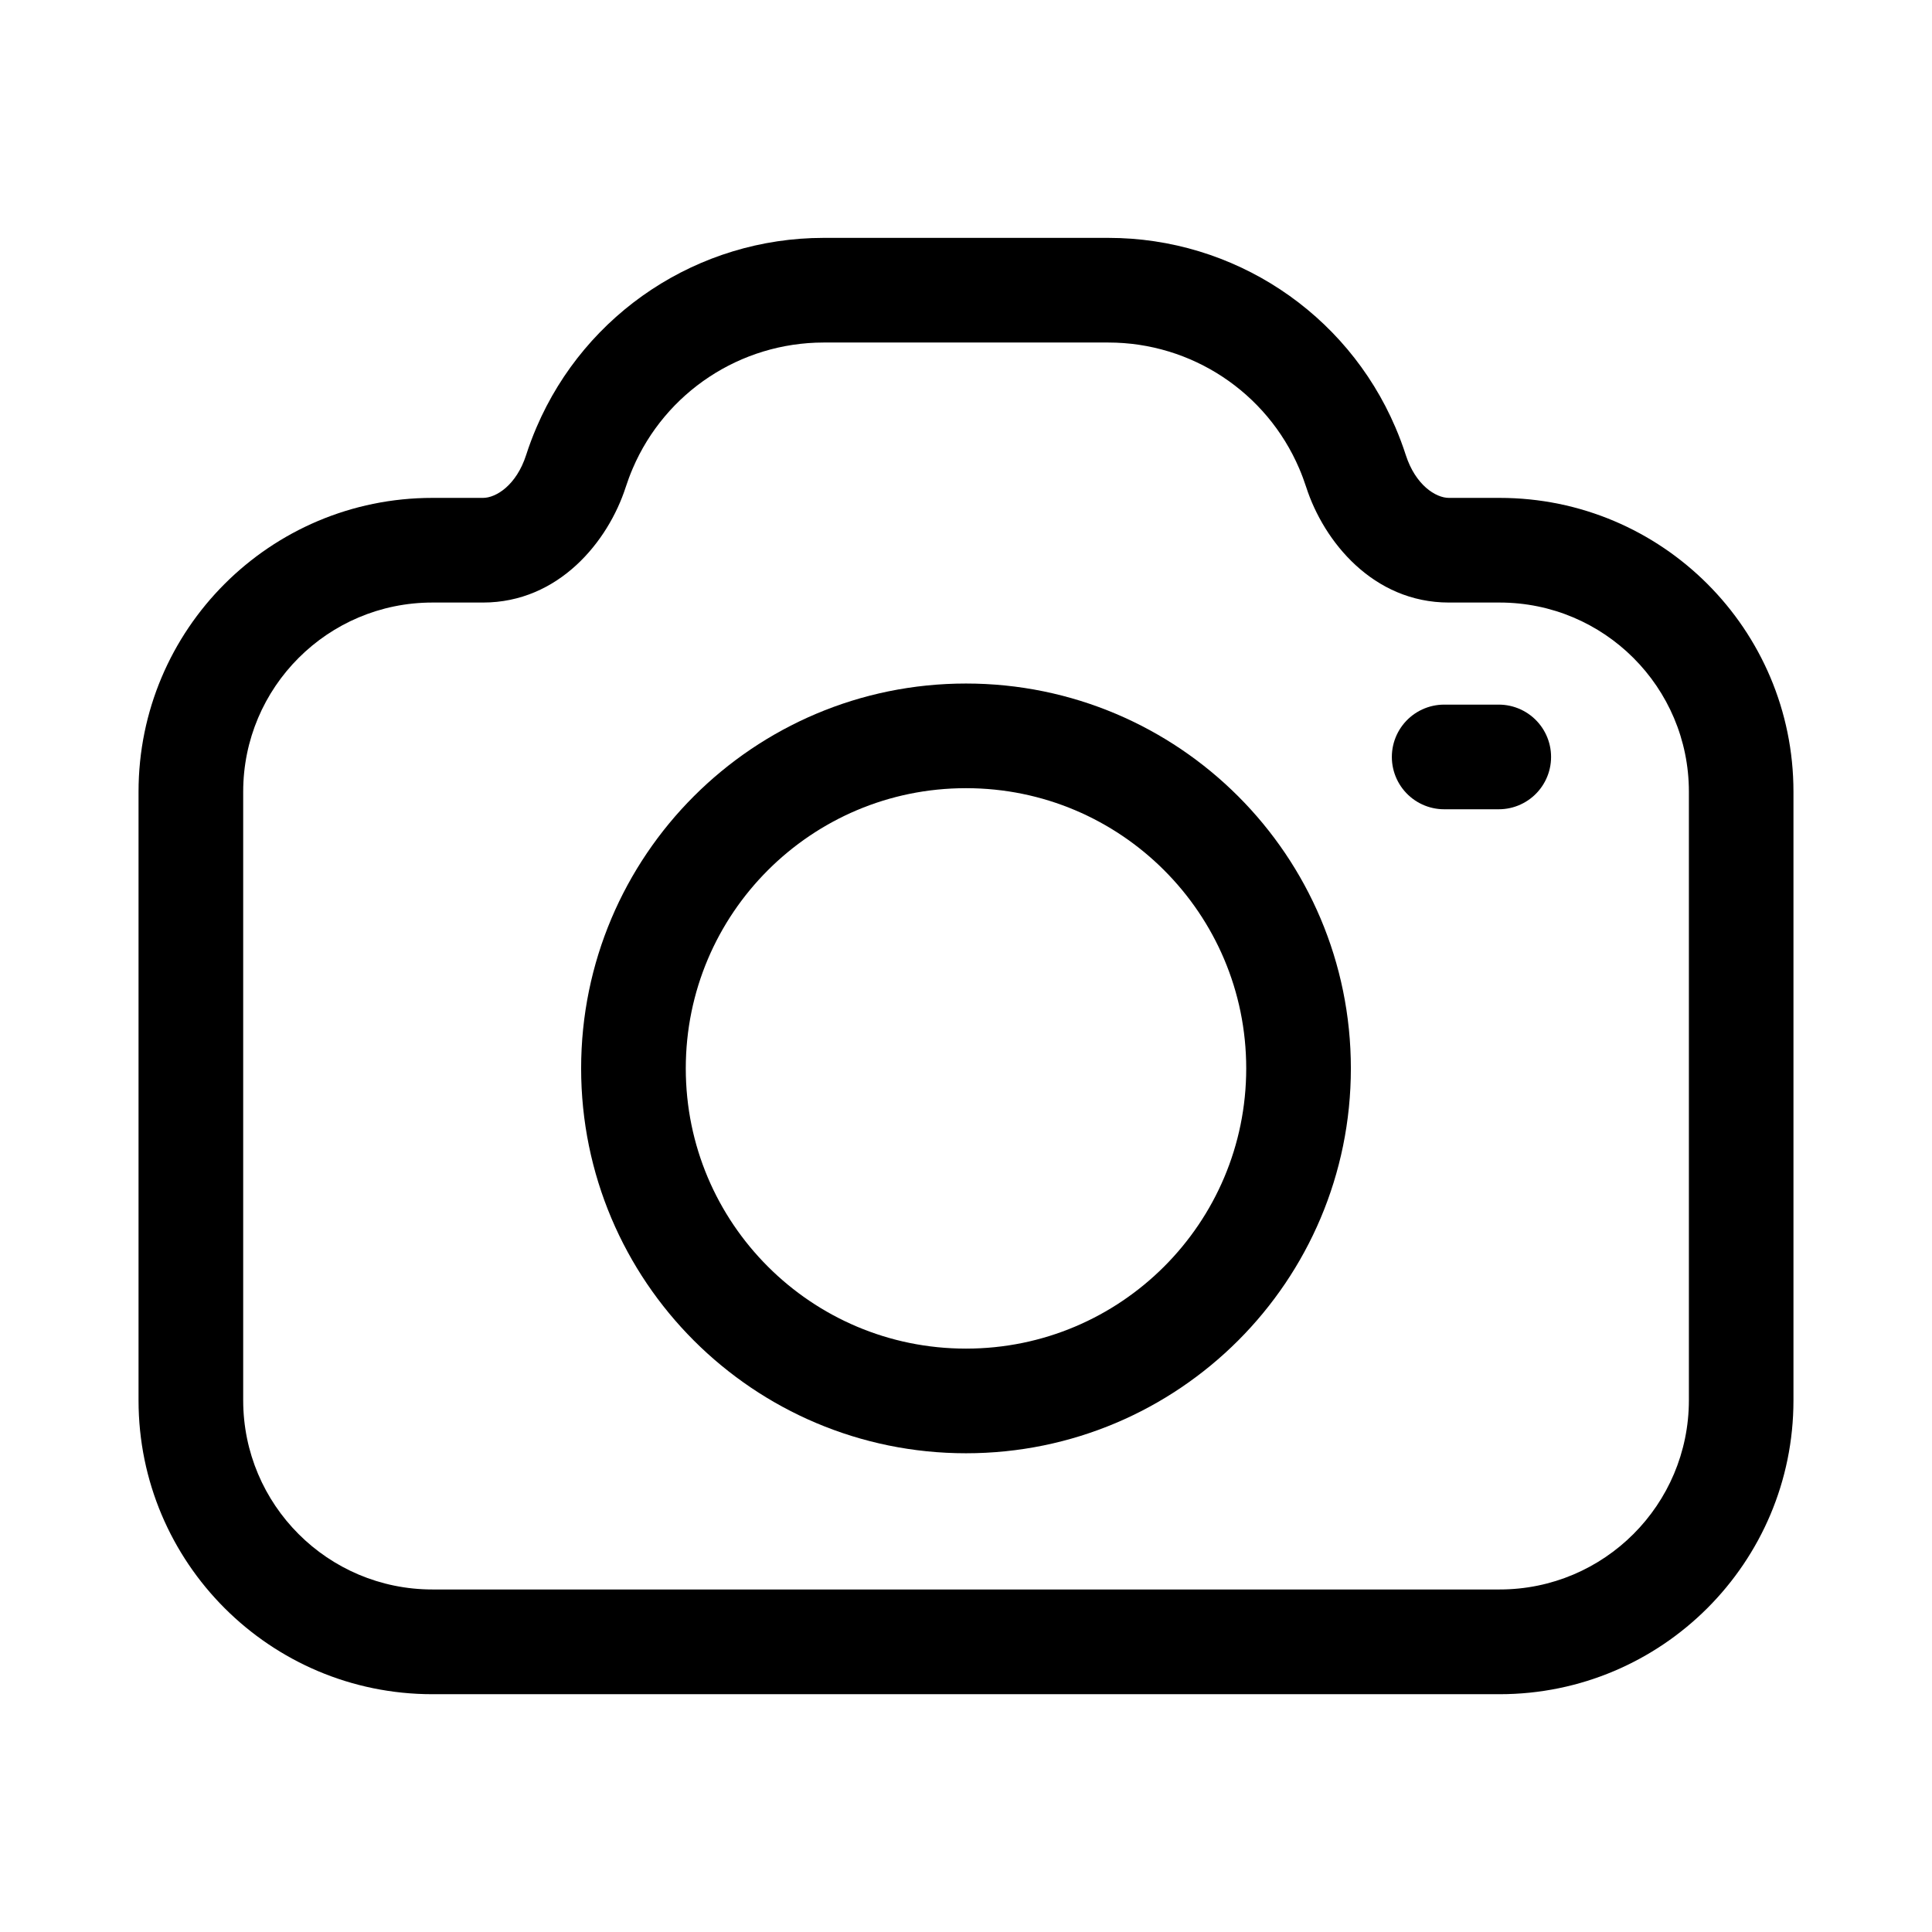
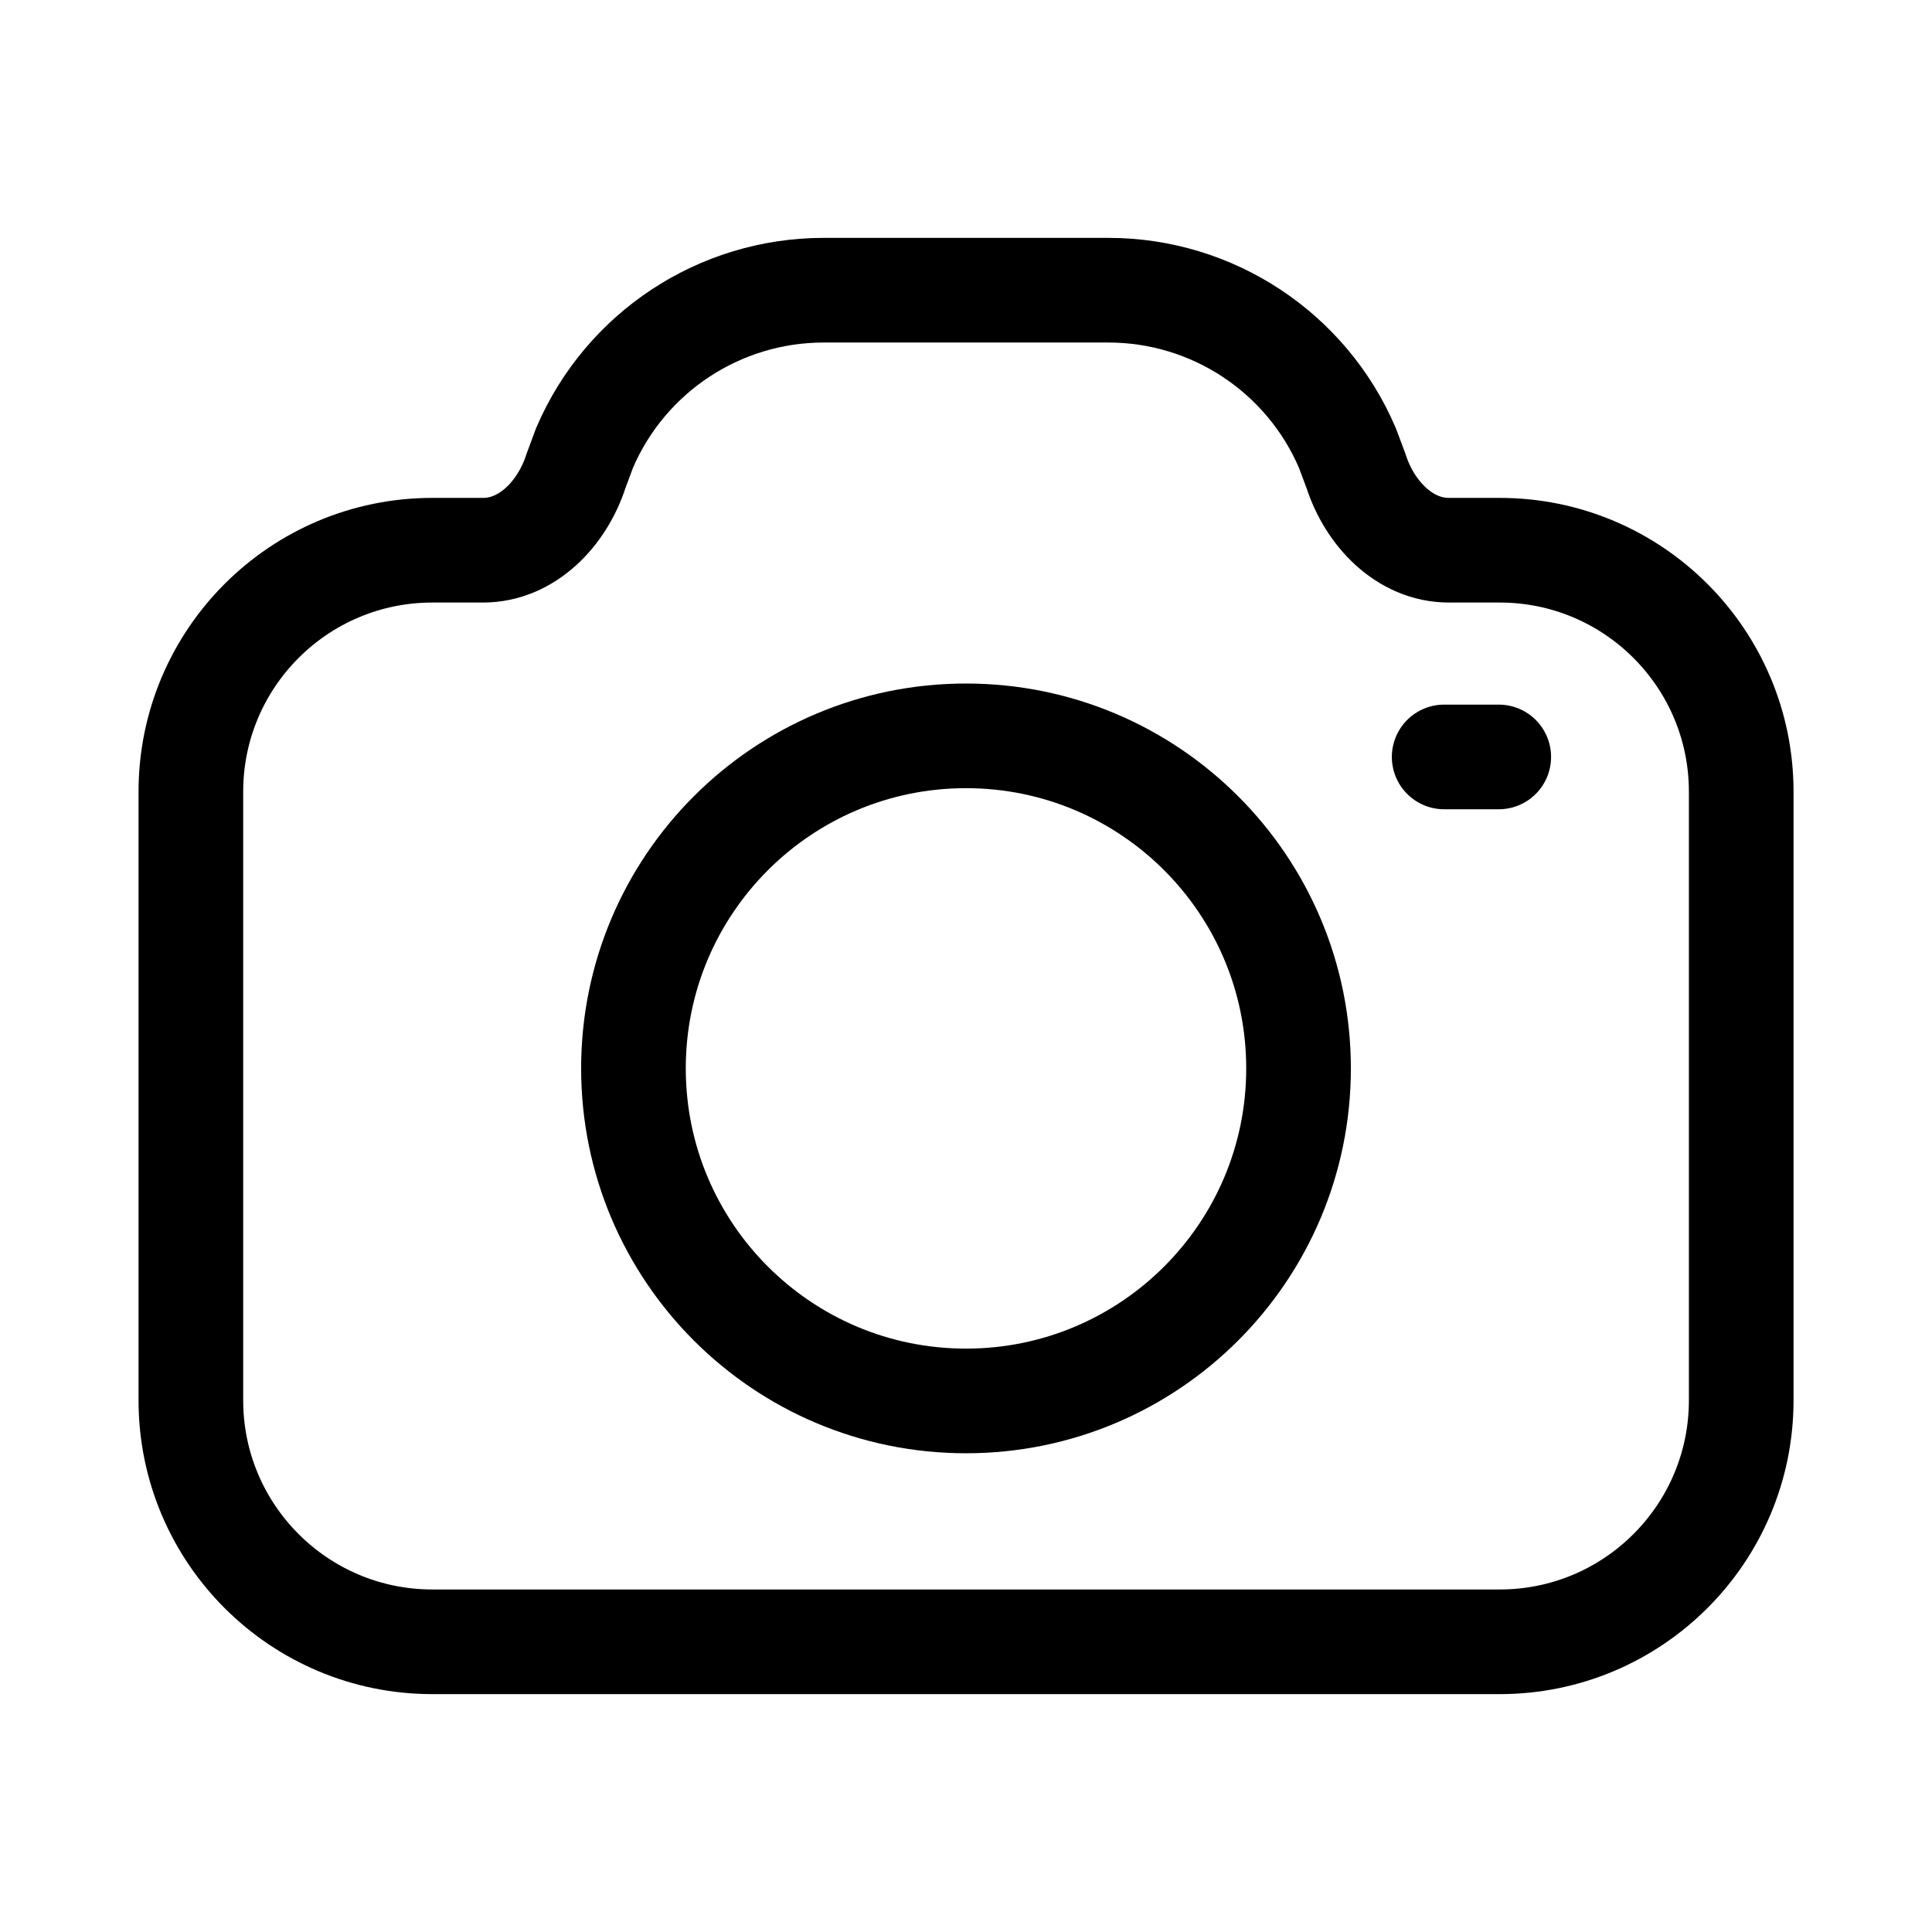
<svg xmlns="http://www.w3.org/2000/svg" width="24" height="24" viewBox="0 0 24 24" fill="none">
-   <path d="M16.737 5.563L17.334 5.308L17.334 5.308L16.737 5.563ZM18.63 6.835L18.63 6.185H18.63V6.835ZM21.63 17.395L22.279 17.396V17.395H21.63ZM18.63 20.395V21.046H18.63L18.63 20.395ZM5.371 20.395L5.371 21.046H5.371V20.395ZM2.371 17.395H1.721V17.396L2.371 17.395ZM7.262 5.563L6.665 5.308L6.665 5.308L7.262 5.563ZM10.23 3.605V2.955H10.23L10.23 3.605ZM16.845 5.851L16.226 6.051L16.845 5.851ZM13.769 3.605V4.255C14.801 4.255 15.733 4.871 16.139 5.819L16.737 5.563L17.334 5.308C16.724 3.881 15.321 2.955 13.769 2.955V3.605ZM16.737 5.563L16.139 5.819C16.172 5.896 16.201 5.974 16.226 6.051L16.845 5.851L17.463 5.652C17.426 5.537 17.383 5.422 17.334 5.308L16.737 5.563ZM17.999 6.835V7.485H18.63V6.835V6.185H17.999V6.835ZM18.63 6.835L18.629 7.485C19.927 7.485 20.98 8.537 20.98 9.835H21.63H22.279C22.279 7.819 20.645 6.185 18.63 6.185L18.63 6.835ZM21.63 9.835H20.98V17.395H21.63H22.279V9.835H21.63ZM21.63 17.395L20.98 17.395C20.979 18.693 19.927 19.745 18.629 19.745L18.63 20.395L18.63 21.046C20.645 21.045 22.279 19.411 22.279 17.396L21.63 17.395ZM18.63 20.395V19.745H5.371V20.395V21.046H18.63V20.395ZM5.371 20.395L5.371 19.745C4.073 19.745 3.021 18.693 3.021 17.395L2.371 17.395L1.721 17.396C1.721 19.411 3.355 21.046 5.371 21.046L5.371 20.395ZM2.371 17.395H3.021V9.835H2.371H1.721V17.395H2.371ZM2.371 9.835H3.021C3.021 8.537 4.073 7.485 5.371 7.485V6.835V6.185C3.355 6.185 1.721 7.819 1.721 9.835H2.371ZM5.371 6.835V7.485H6V6.835V6.185H5.371V6.835ZM7.155 5.851L7.773 6.051C7.798 5.974 7.827 5.896 7.86 5.819L7.262 5.563L6.665 5.308C6.616 5.422 6.573 5.537 6.536 5.652L7.155 5.851ZM7.262 5.563L7.86 5.819C8.266 4.871 9.199 4.256 10.23 4.255L10.23 3.605L10.23 2.955C8.678 2.956 7.276 3.881 6.665 5.308L7.262 5.563ZM10.23 3.605V4.255H13.769V3.605V2.955H10.23V3.605ZM6 6.835V7.485C6.941 7.485 7.555 6.727 7.773 6.051L7.155 5.851L6.536 5.652C6.415 6.027 6.163 6.185 6 6.185V6.835ZM16.845 5.851L16.226 6.051C16.444 6.727 17.058 7.485 17.999 7.485V6.835V6.185C17.836 6.185 17.584 6.027 17.463 5.652L16.845 5.851Z" fill="currentColor" />
+   <path d="M5.371 6.835H6C6.552 6.835 6.985 6.377 7.155 5.851L7.262 5.563C7.771 4.376 8.938 3.606 10.23 3.605H13.769C15.061 3.605 16.228 4.376 16.737 5.563L16.845 5.851C17.014 6.377 17.447 6.835 17.999 6.835H18.63C20.286 6.835 21.63 8.178 21.63 9.835V17.395C21.63 19.052 20.286 20.395 18.63 20.395H5.371C3.714 20.395 2.371 19.052 2.371 17.395V9.835C2.371 8.178 3.714 6.835 5.371 6.835Z" stroke="currentColor" stroke-width="1.3" stroke-linecap="round" stroke-linejoin="round" />
  <circle cx="12" cy="13.272" r="4.131" stroke="currentColor" stroke-width="1.3" stroke-linecap="round" />
  <path d="M17.94 9.403H18.618" stroke="currentColor" stroke-width="1.3" stroke-linecap="round" />
</svg>
